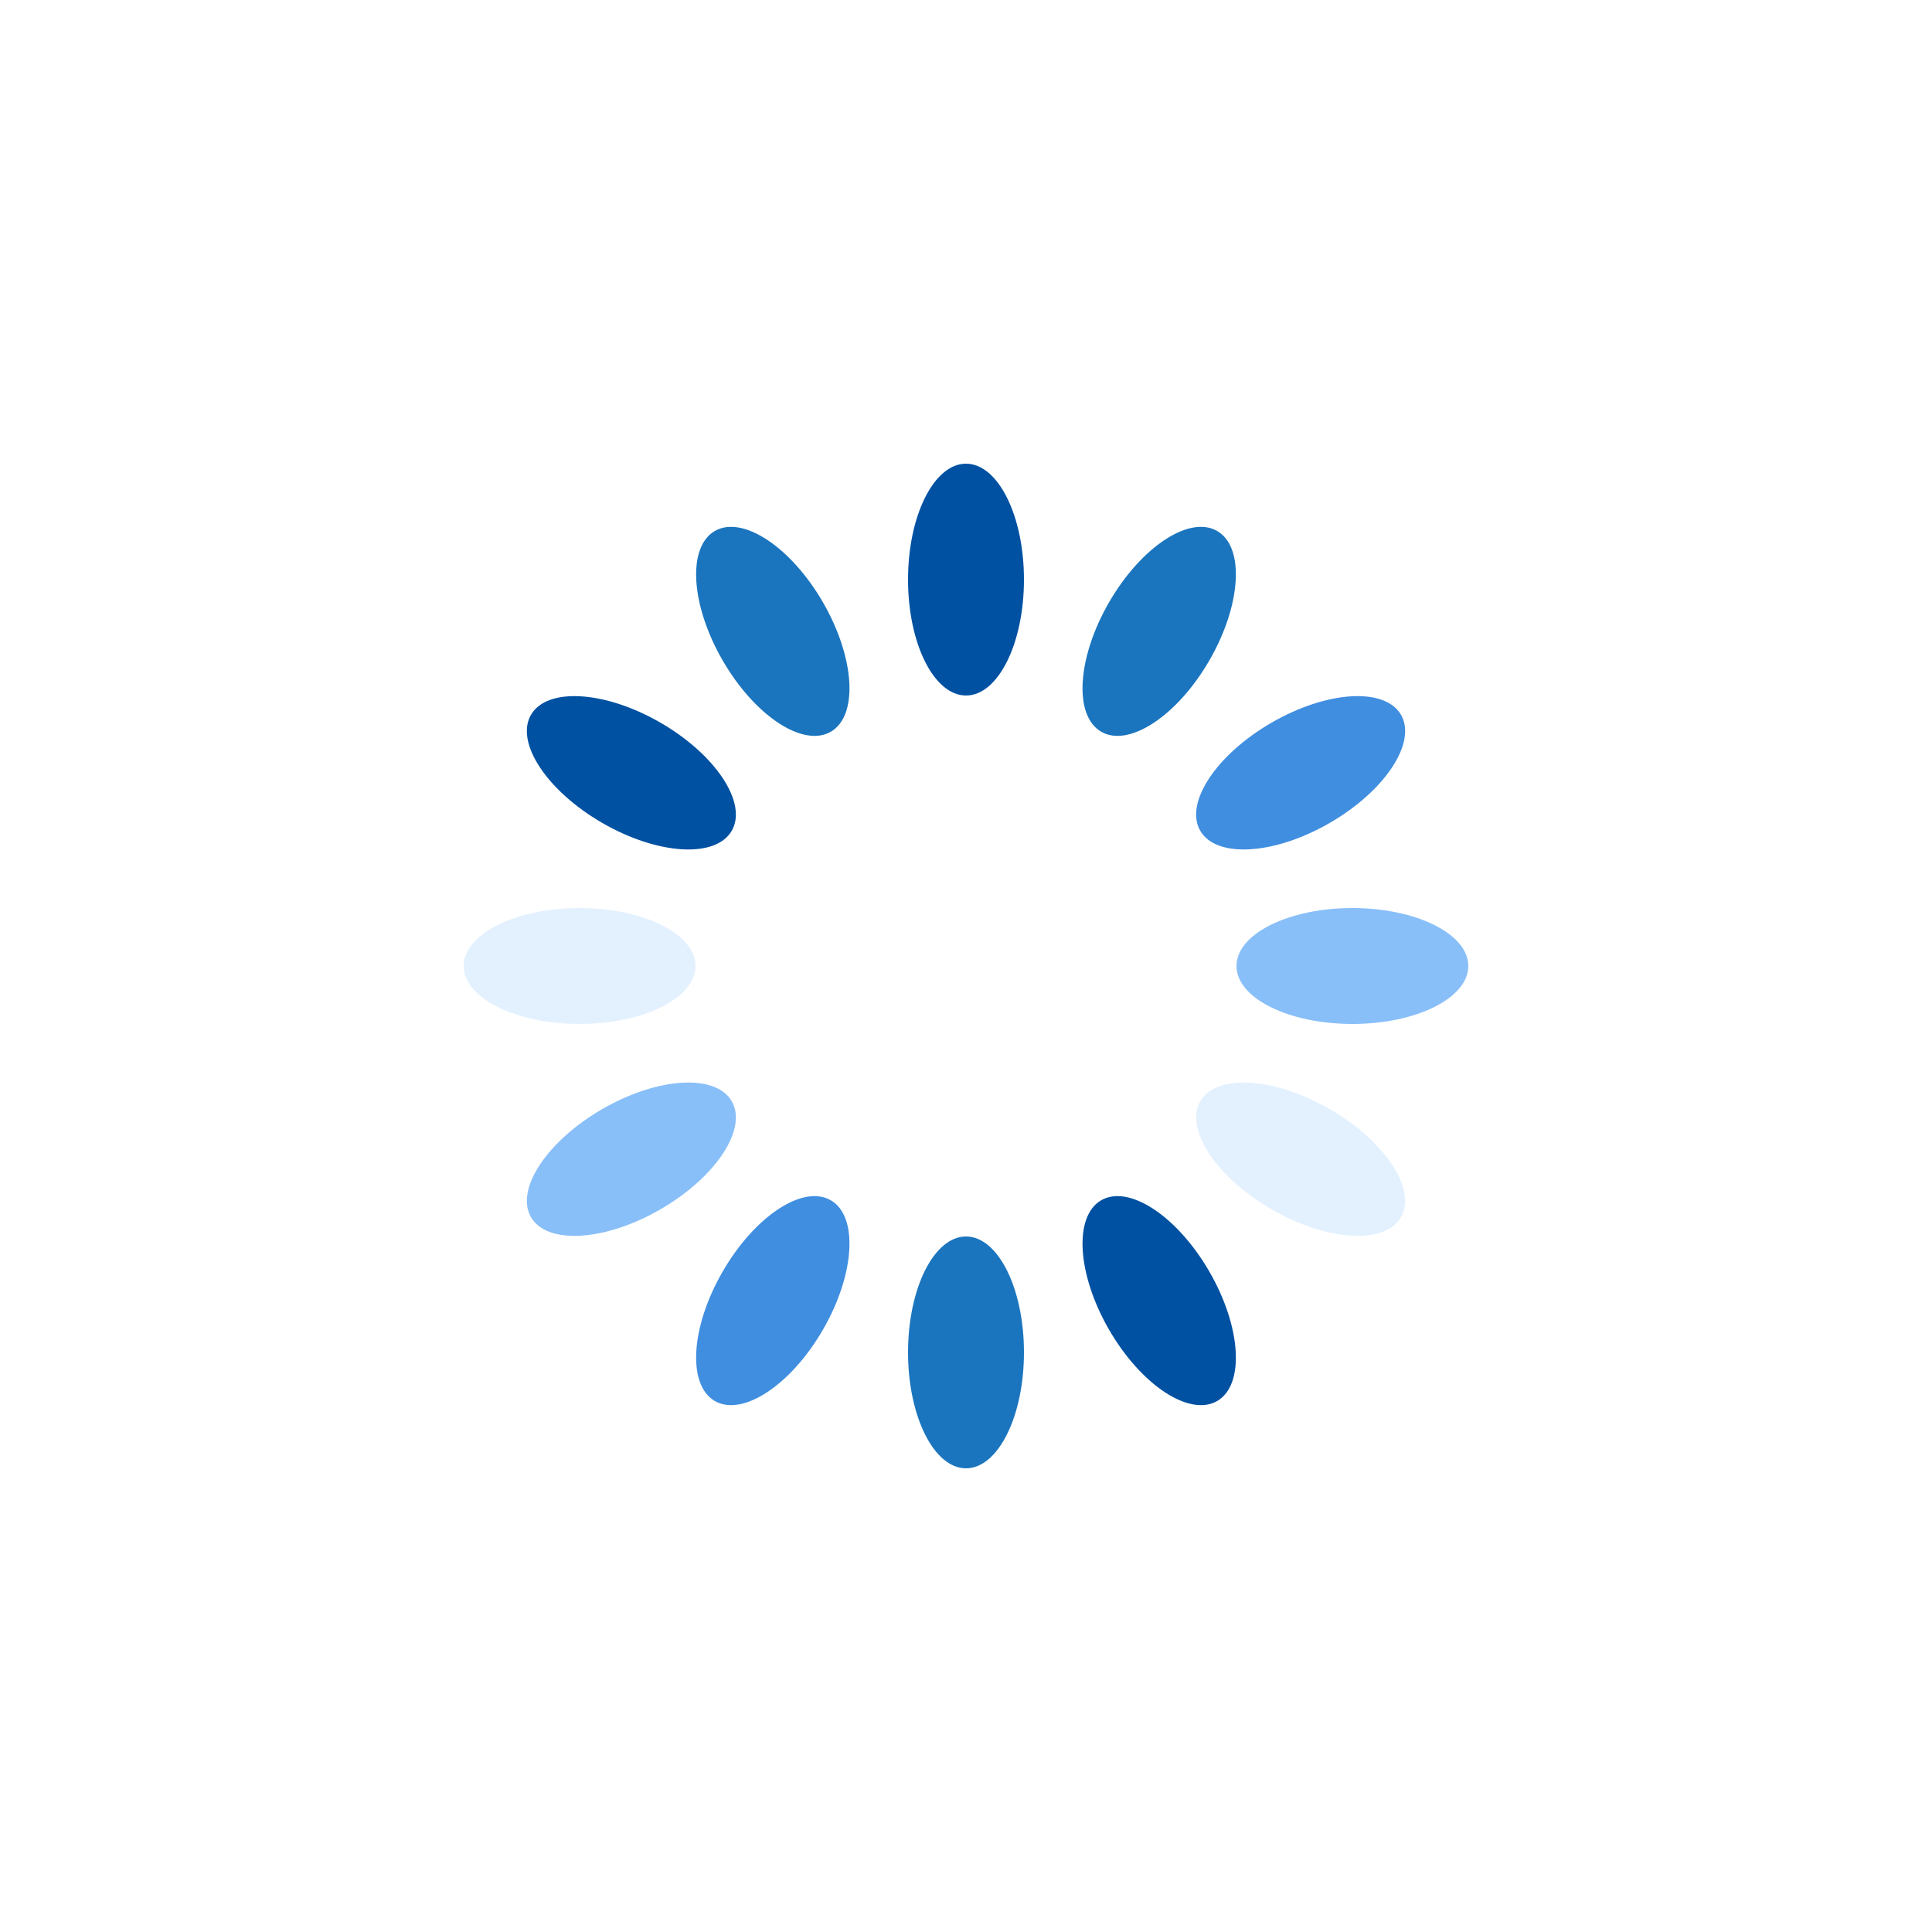
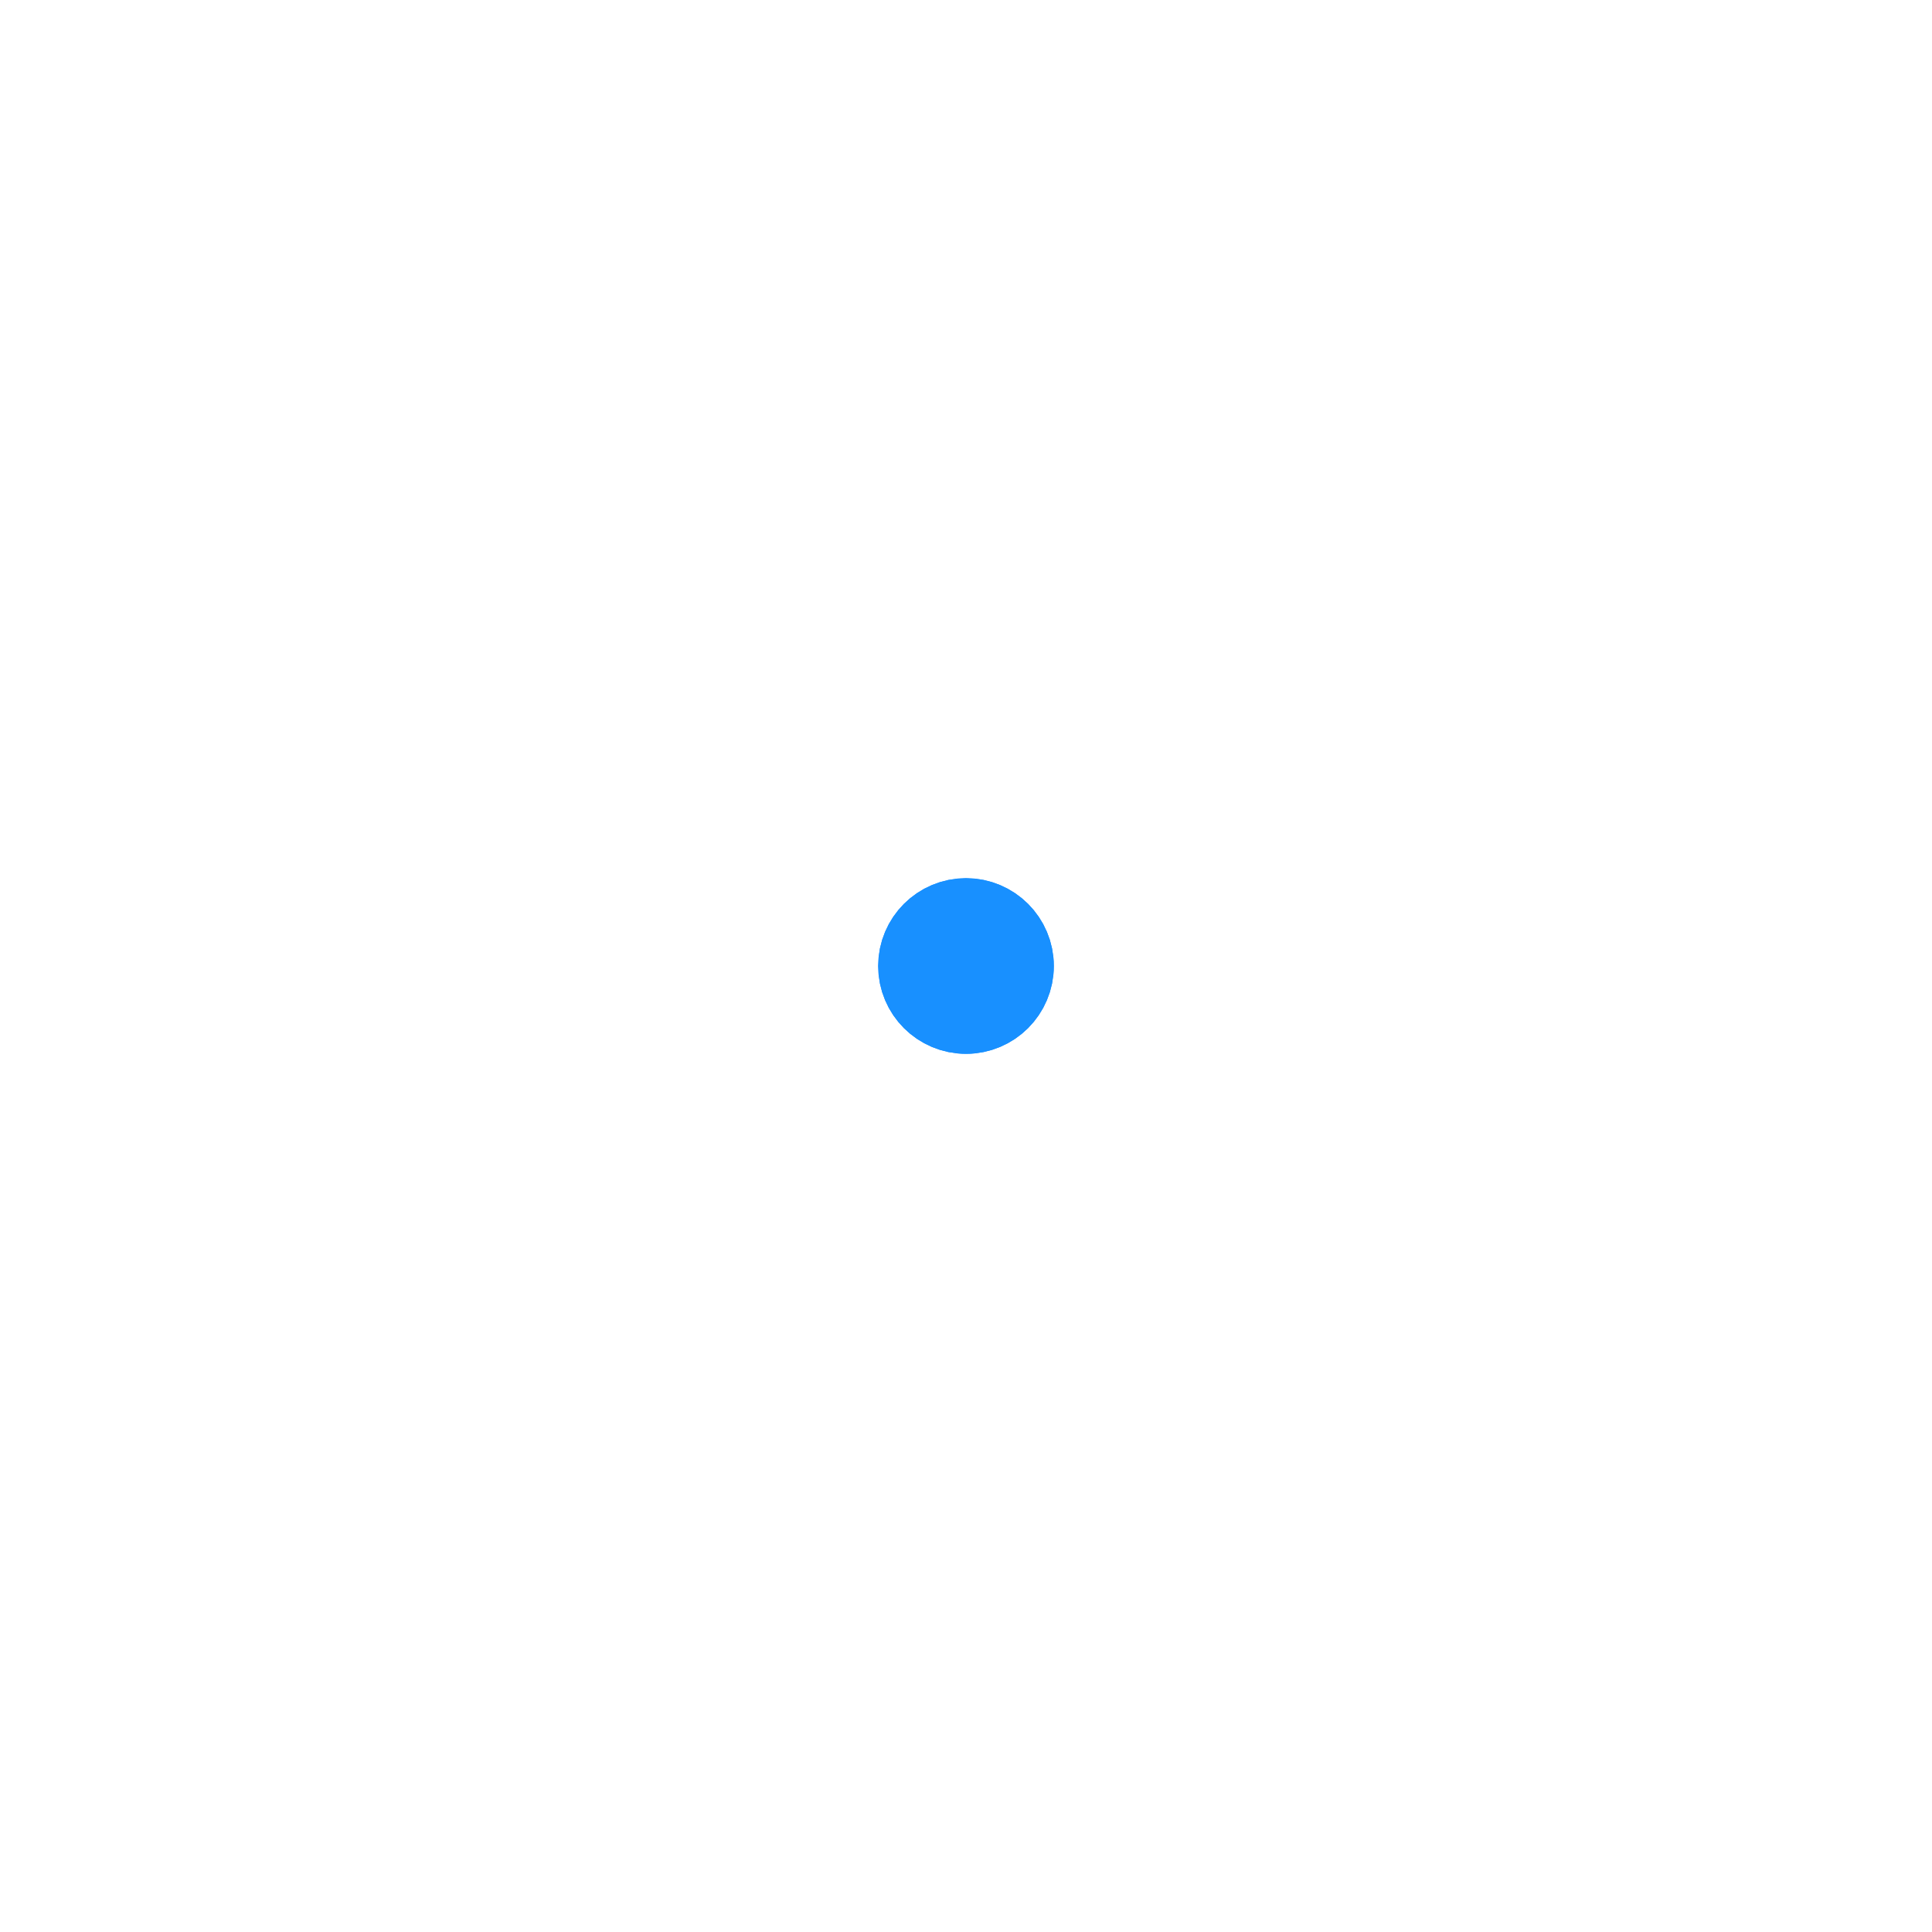
- <svg xmlns="http://www.w3.org/2000/svg" style="margin: auto; background: none; display: block; user-select: auto; shape-rendering: auto;" width="200px" height="200px" viewBox="0 0 100 100" preserveAspectRatio="xMidYMid">
-   <g transform="rotate(0 50 50)" style="user-select: auto;">
-     <rect x="47" y="24" rx="3" ry="6" width="6" height="12" fill="#0051a2" style="user-select: auto;">
-       <animate attributeName="opacity" values="1;0" keyTimes="0;1" dur="1s" begin="-0.917s" repeatCount="indefinite" style="user-select: auto;" />
-     </rect>
-   </g>
-   <g transform="rotate(30 50 50)" style="user-select: auto;">
-     <rect x="47" y="24" rx="3" ry="6" width="6" height="12" fill="#1b75be" style="user-select: auto;">
-       <animate attributeName="opacity" values="1;0" keyTimes="0;1" dur="1s" begin="-0.833s" repeatCount="indefinite" style="user-select: auto;" />
-     </rect>
-   </g>
-   <g transform="rotate(60 50 50)" style="user-select: auto;">
-     <rect x="47" y="24" rx="3" ry="6" width="6" height="12" fill="#408ee0" style="user-select: auto;">
-       <animate attributeName="opacity" values="1;0" keyTimes="0;1" dur="1s" begin="-0.75s" repeatCount="indefinite" style="user-select: auto;" />
-     </rect>
-   </g>
-   <g transform="rotate(90 50 50)" style="user-select: auto;">
-     <rect x="47" y="24" rx="3" ry="6" width="6" height="12" fill="#89bff8" style="user-select: auto;">
-       <animate attributeName="opacity" values="1;0" keyTimes="0;1" dur="1s" begin="-0.667s" repeatCount="indefinite" style="user-select: auto;" />
-     </rect>
-   </g>
-   <g transform="rotate(120 50 50)" style="user-select: auto;">
-     <rect x="47" y="24" rx="3" ry="6" width="6" height="12" fill="#e3f1ff" style="user-select: auto;">
-       <animate attributeName="opacity" values="1;0" keyTimes="0;1" dur="1s" begin="-0.583s" repeatCount="indefinite" style="user-select: auto;" />
-     </rect>
-   </g>
-   <g transform="rotate(150 50 50)" style="user-select: auto;">
-     <rect x="47" y="24" rx="3" ry="6" width="6" height="12" fill="#0051a2" style="user-select: auto;">
-       <animate attributeName="opacity" values="1;0" keyTimes="0;1" dur="1s" begin="-0.5s" repeatCount="indefinite" style="user-select: auto;" />
-     </rect>
-   </g>
-   <g transform="rotate(180 50 50)" style="user-select: auto;">
-     <rect x="47" y="24" rx="3" ry="6" width="6" height="12" fill="#1b75be" style="user-select: auto;">
-       <animate attributeName="opacity" values="1;0" keyTimes="0;1" dur="1s" begin="-0.417s" repeatCount="indefinite" style="user-select: auto;" />
-     </rect>
-   </g>
-   <g transform="rotate(210 50 50)" style="user-select: auto;">
-     <rect x="47" y="24" rx="3" ry="6" width="6" height="12" fill="#408ee0" style="user-select: auto;">
-       <animate attributeName="opacity" values="1;0" keyTimes="0;1" dur="1s" begin="-0.333s" repeatCount="indefinite" style="user-select: auto;" />
-     </rect>
-   </g>
-   <g transform="rotate(240 50 50)" style="user-select: auto;">
-     <rect x="47" y="24" rx="3" ry="6" width="6" height="12" fill="#89bff8" style="user-select: auto;">
-       <animate attributeName="opacity" values="1;0" keyTimes="0;1" dur="1s" begin="-0.25s" repeatCount="indefinite" style="user-select: auto;" />
-     </rect>
-   </g>
-   <g transform="rotate(270 50 50)" style="user-select: auto;">
-     <rect x="47" y="24" rx="3" ry="6" width="6" height="12" fill="#e3f1ff" style="user-select: auto;">
-       <animate attributeName="opacity" values="1;0" keyTimes="0;1" dur="1s" begin="-0.167s" repeatCount="indefinite" style="user-select: auto;" />
-     </rect>
-   </g>
-   <g transform="rotate(300 50 50)" style="user-select: auto;">
-     <rect x="47" y="24" rx="3" ry="6" width="6" height="12" fill="#0051a2" style="user-select: auto;">
-       <animate attributeName="opacity" values="1;0" keyTimes="0;1" dur="1s" begin="-0.083s" repeatCount="indefinite" style="user-select: auto;" />
-     </rect>
-   </g>
-   <g transform="rotate(330 50 50)" style="user-select: auto;">
-     <rect x="47" y="24" rx="3" ry="6" width="6" height="12" fill="#1b75be" style="user-select: auto;">
-       <animate attributeName="opacity" values="1;0" keyTimes="0;1" dur="1s" begin="0s" repeatCount="indefinite" style="user-select: auto;" />
-     </rect>
+ <svg xmlns="http://www.w3.org/2000/svg" width="44" height="44" viewBox="0 0 44 44" stroke="#1890FF">
+   <g fill="none" fill-rule="evenodd" stroke-width="2">
+     <circle cx="22" cy="22" r="1">
+       <animate attributeName="r" begin="0s" dur="1.8s" values="1; 20" calcMode="spline" keyTimes="0; 1" keySplines="0.165, 0.84, 0.44, 1" repeatCount="indefinite" />
+       <animate attributeName="stroke-opacity" begin="0s" dur="1.8s" values="1; 0" calcMode="spline" keyTimes="0; 1" keySplines="0.3, 0.61, 0.355, 1" repeatCount="indefinite" />
+     </circle>
+     <circle cx="22" cy="22" r="1">
+       <animate attributeName="r" begin="-0.9s" dur="1.8s" values="1; 20" calcMode="spline" keyTimes="0; 1" keySplines="0.165, 0.84, 0.44, 1" repeatCount="indefinite" />
+       <animate attributeName="stroke-opacity" begin="-0.9s" dur="1.8s" values="1; 0" calcMode="spline" keyTimes="0; 1" keySplines="0.3, 0.61, 0.355, 1" repeatCount="indefinite" />
+     </circle>
  </g>
</svg>
